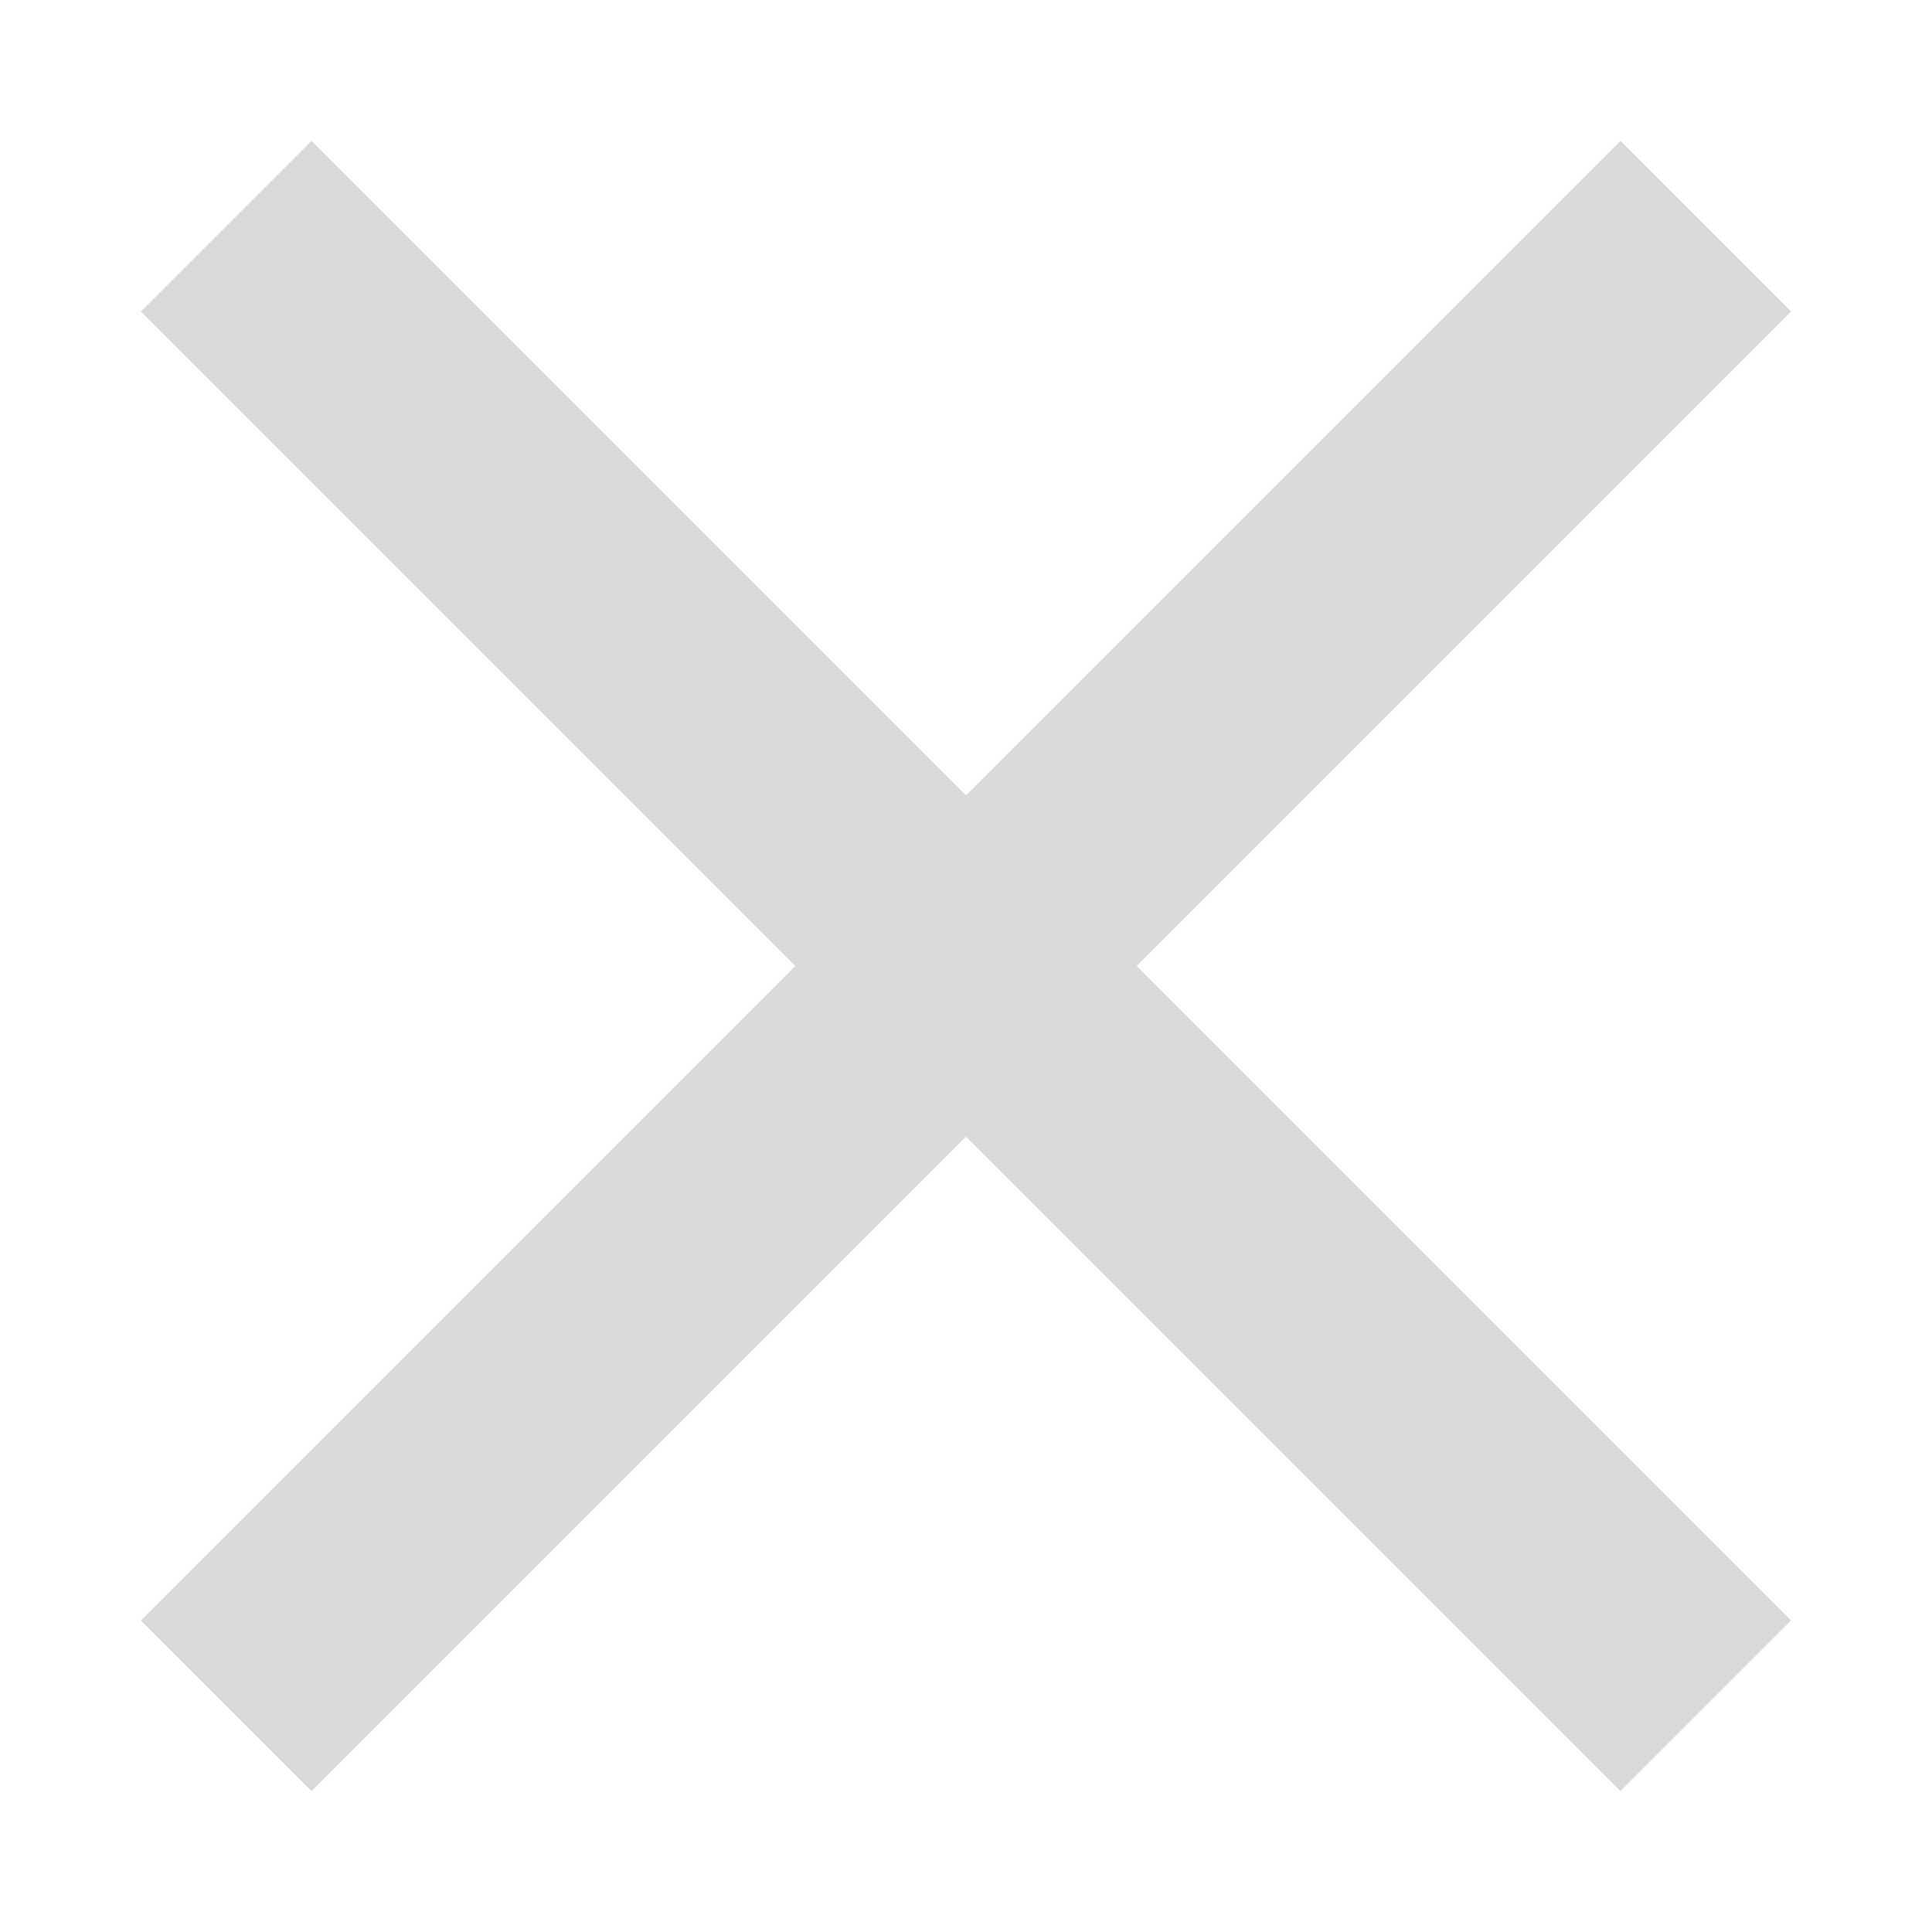
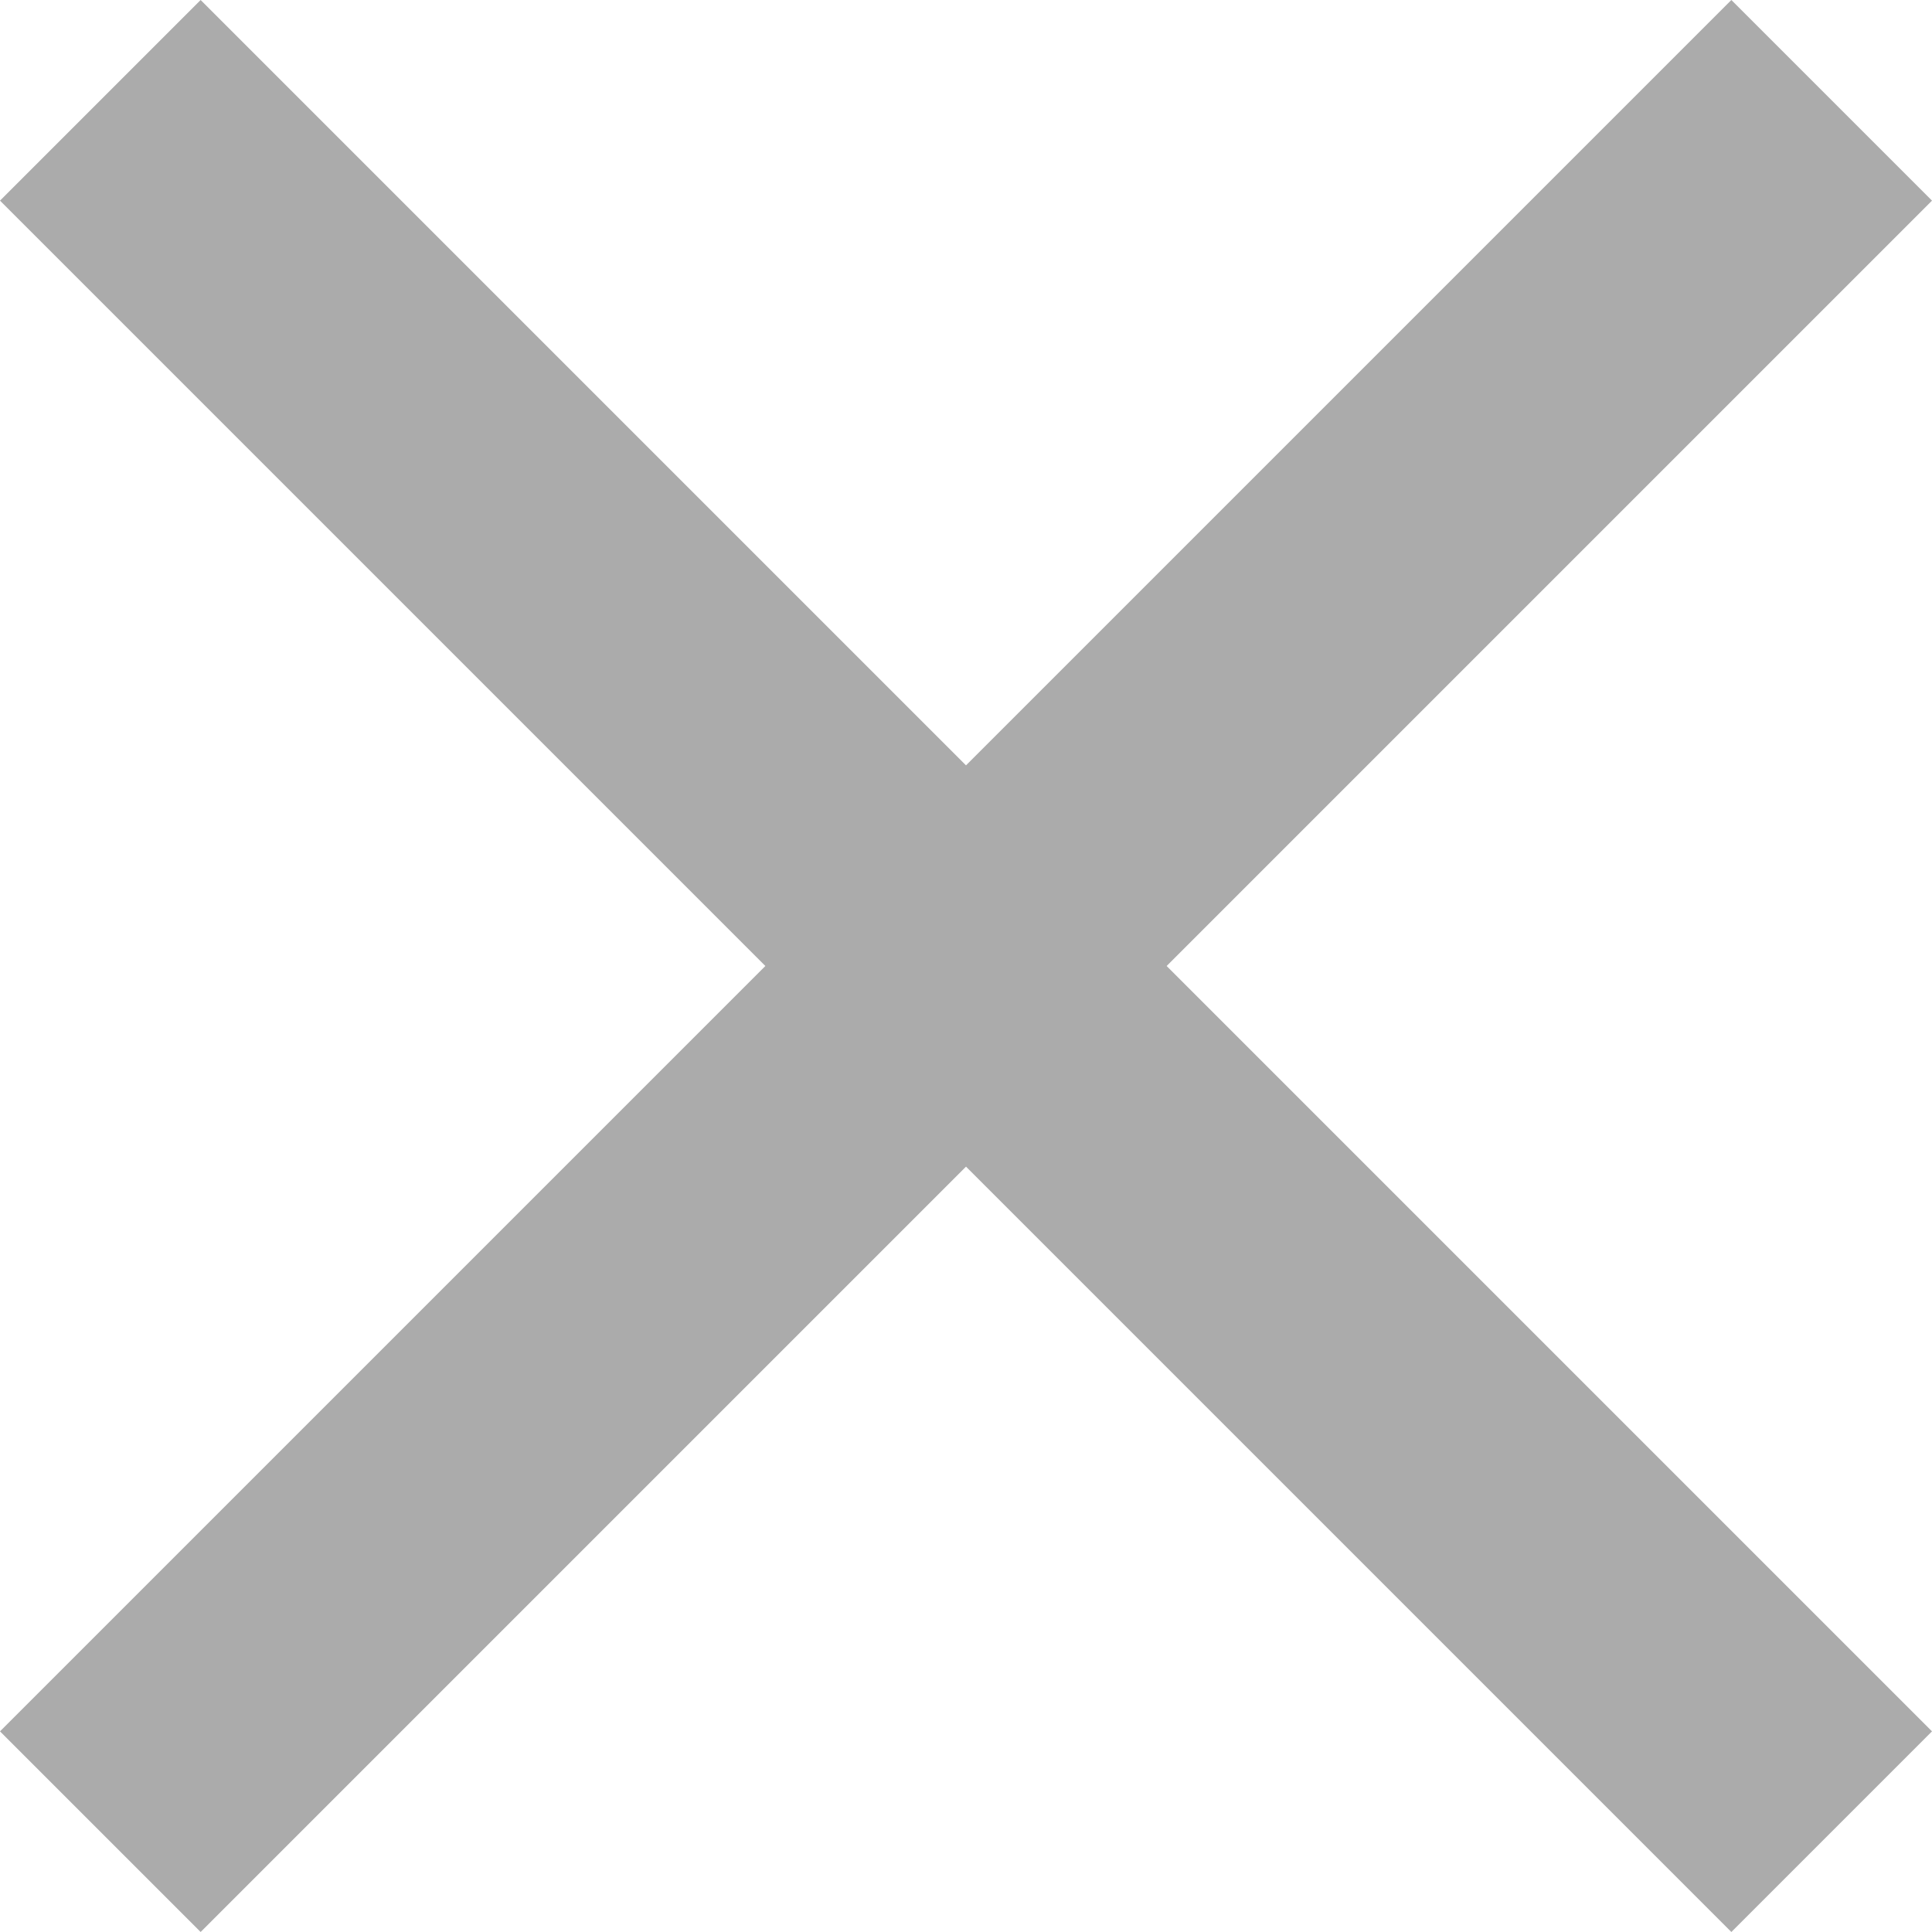
- <svg xmlns="http://www.w3.org/2000/svg" id="a" viewBox="0 0 24 24">
+ <svg xmlns="http://www.w3.org/2000/svg" id="a" viewBox="0 0 26 26">
  <defs>
-     <style>.b{fill:#dad9d9;}</style>
+     <style>.b{fill:#ababab;}</style>
  </defs>
-   <polygon class="b" points="22.25 3.87 20.13 1.75 12 9.88 3.87 1.75 1.75 3.87 9.88 12 1.75 20.13 3.87 22.25 12 14.12 20.13 22.25 22.25 20.13 14.12 12 22.25 3.87" />
+   <polygon class="b" points="26 2.7 23.3 0 13 10.3 2.7 0 0 2.7 10.3 13 0 23.3 2.7 26 13 15.7 23.3 26 26 23.3 15.7 13 26 2.7" />
</svg>
